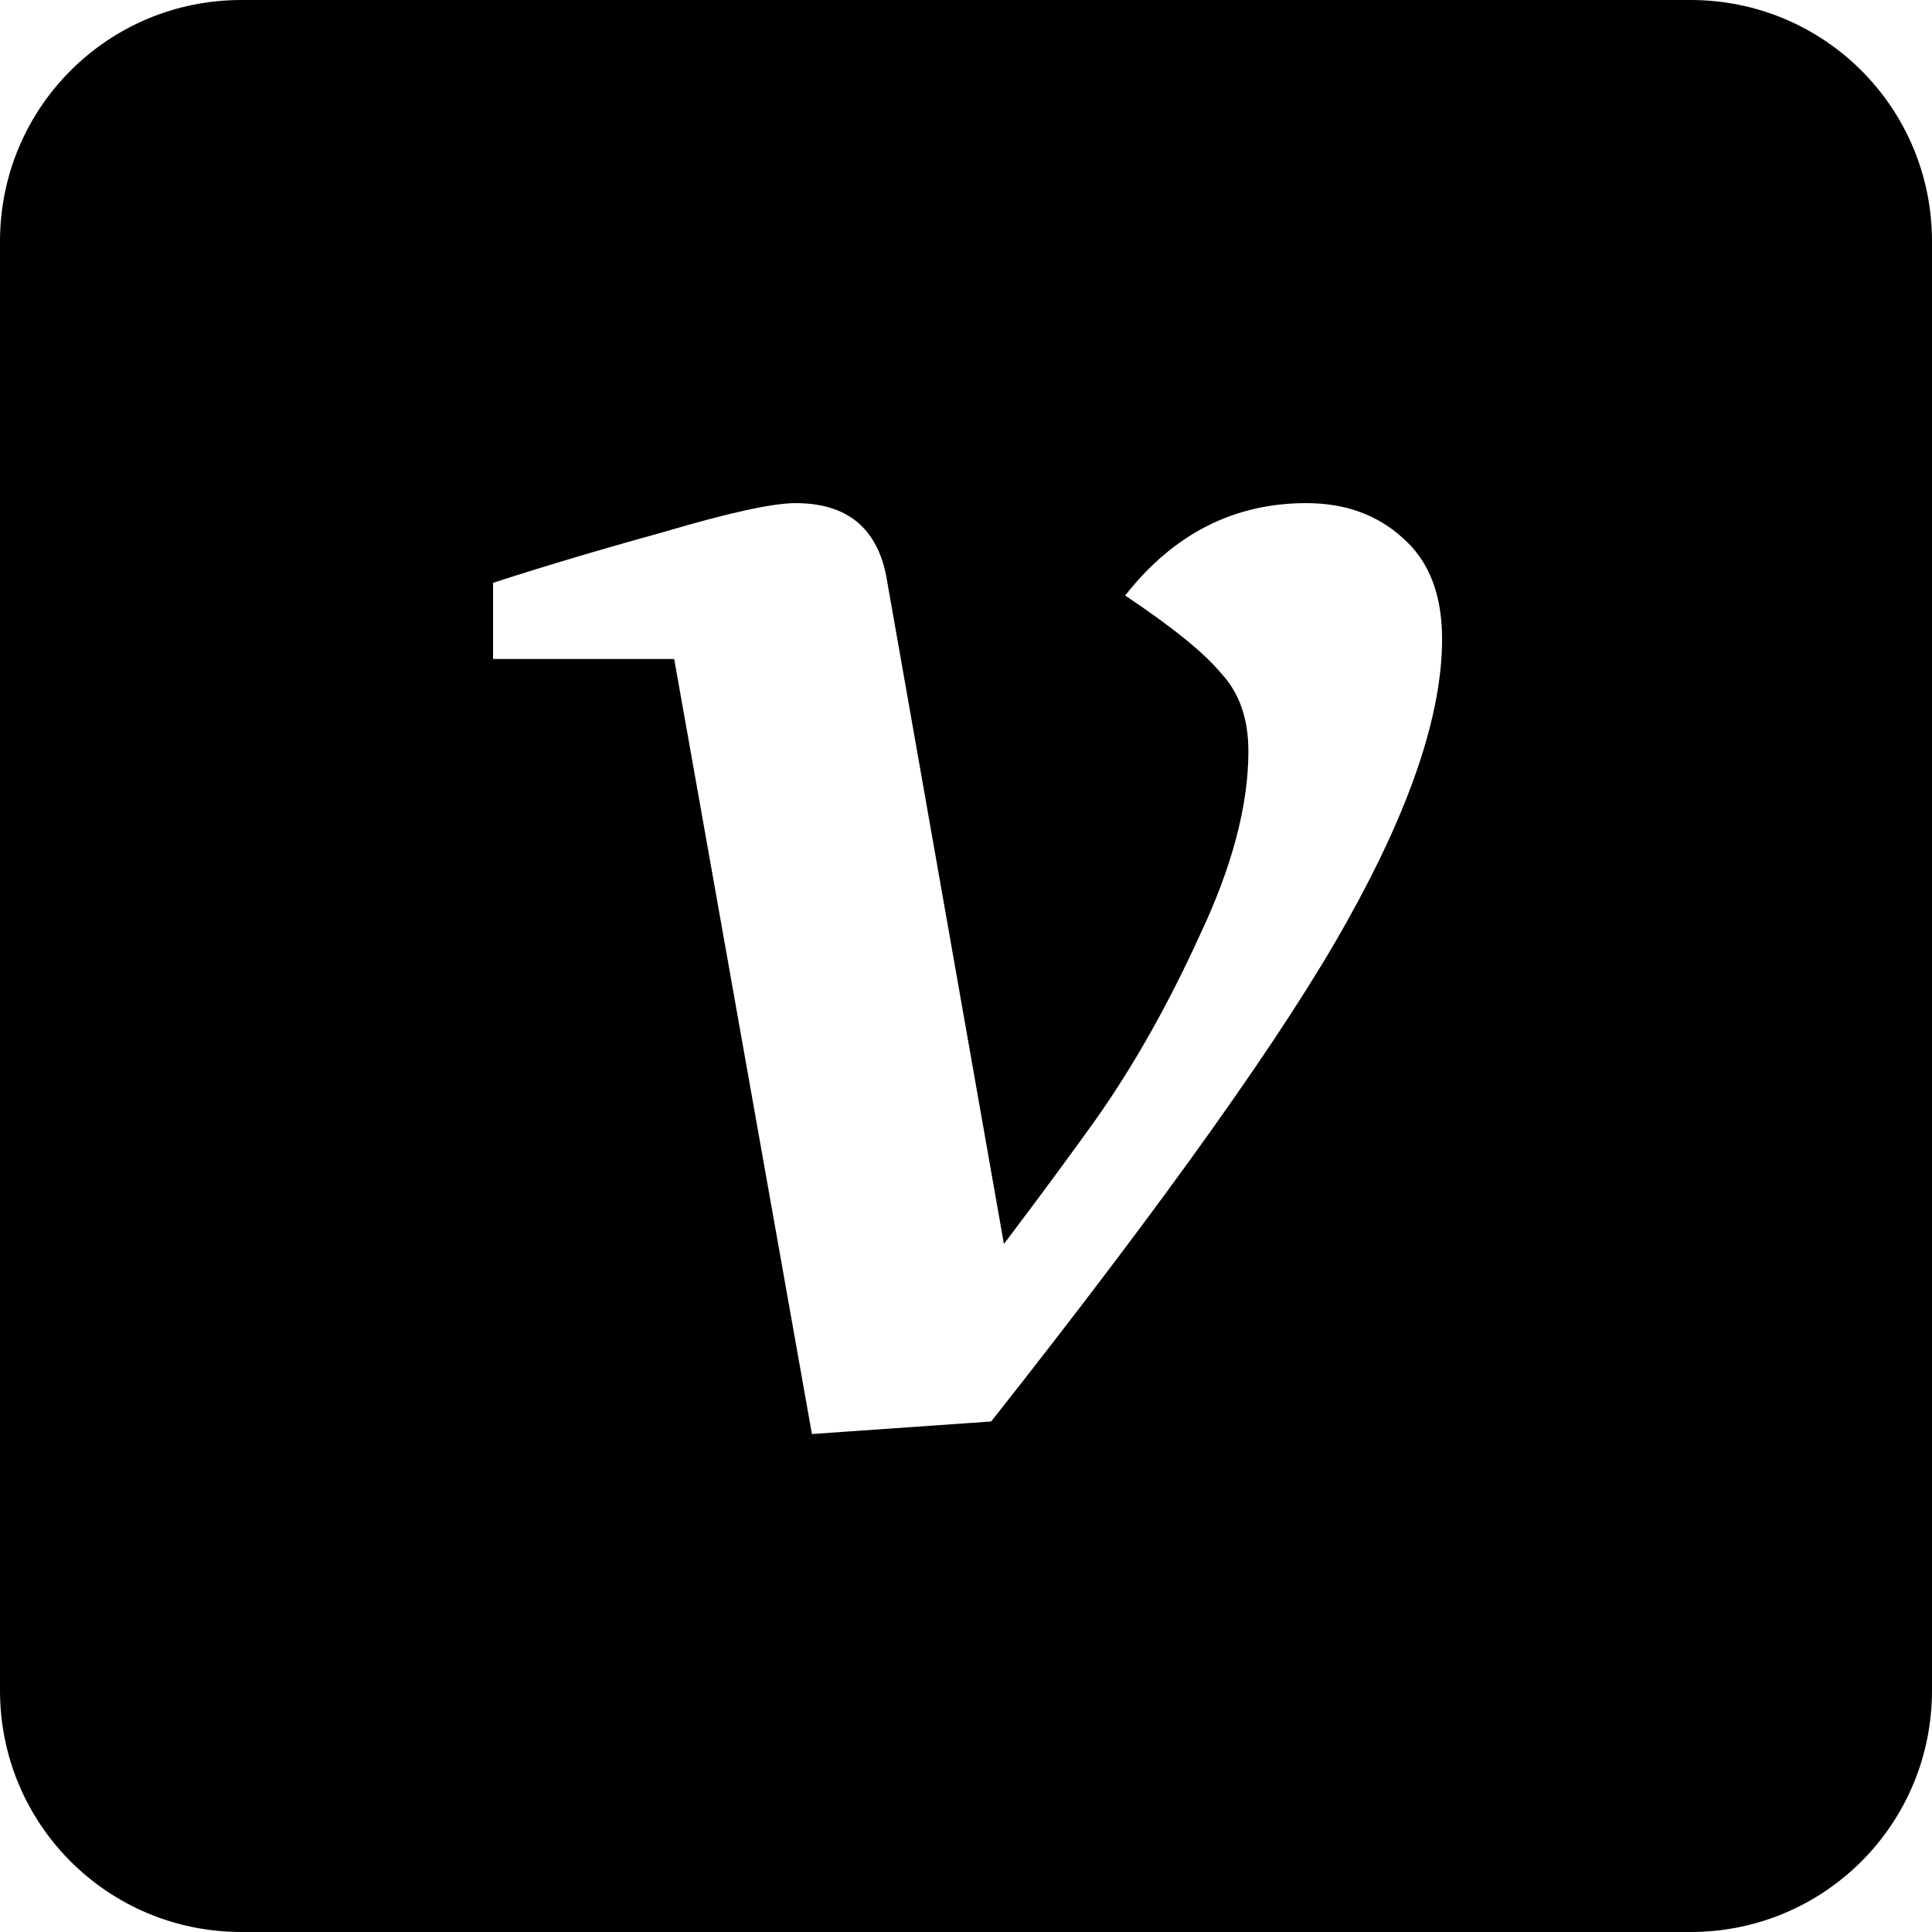
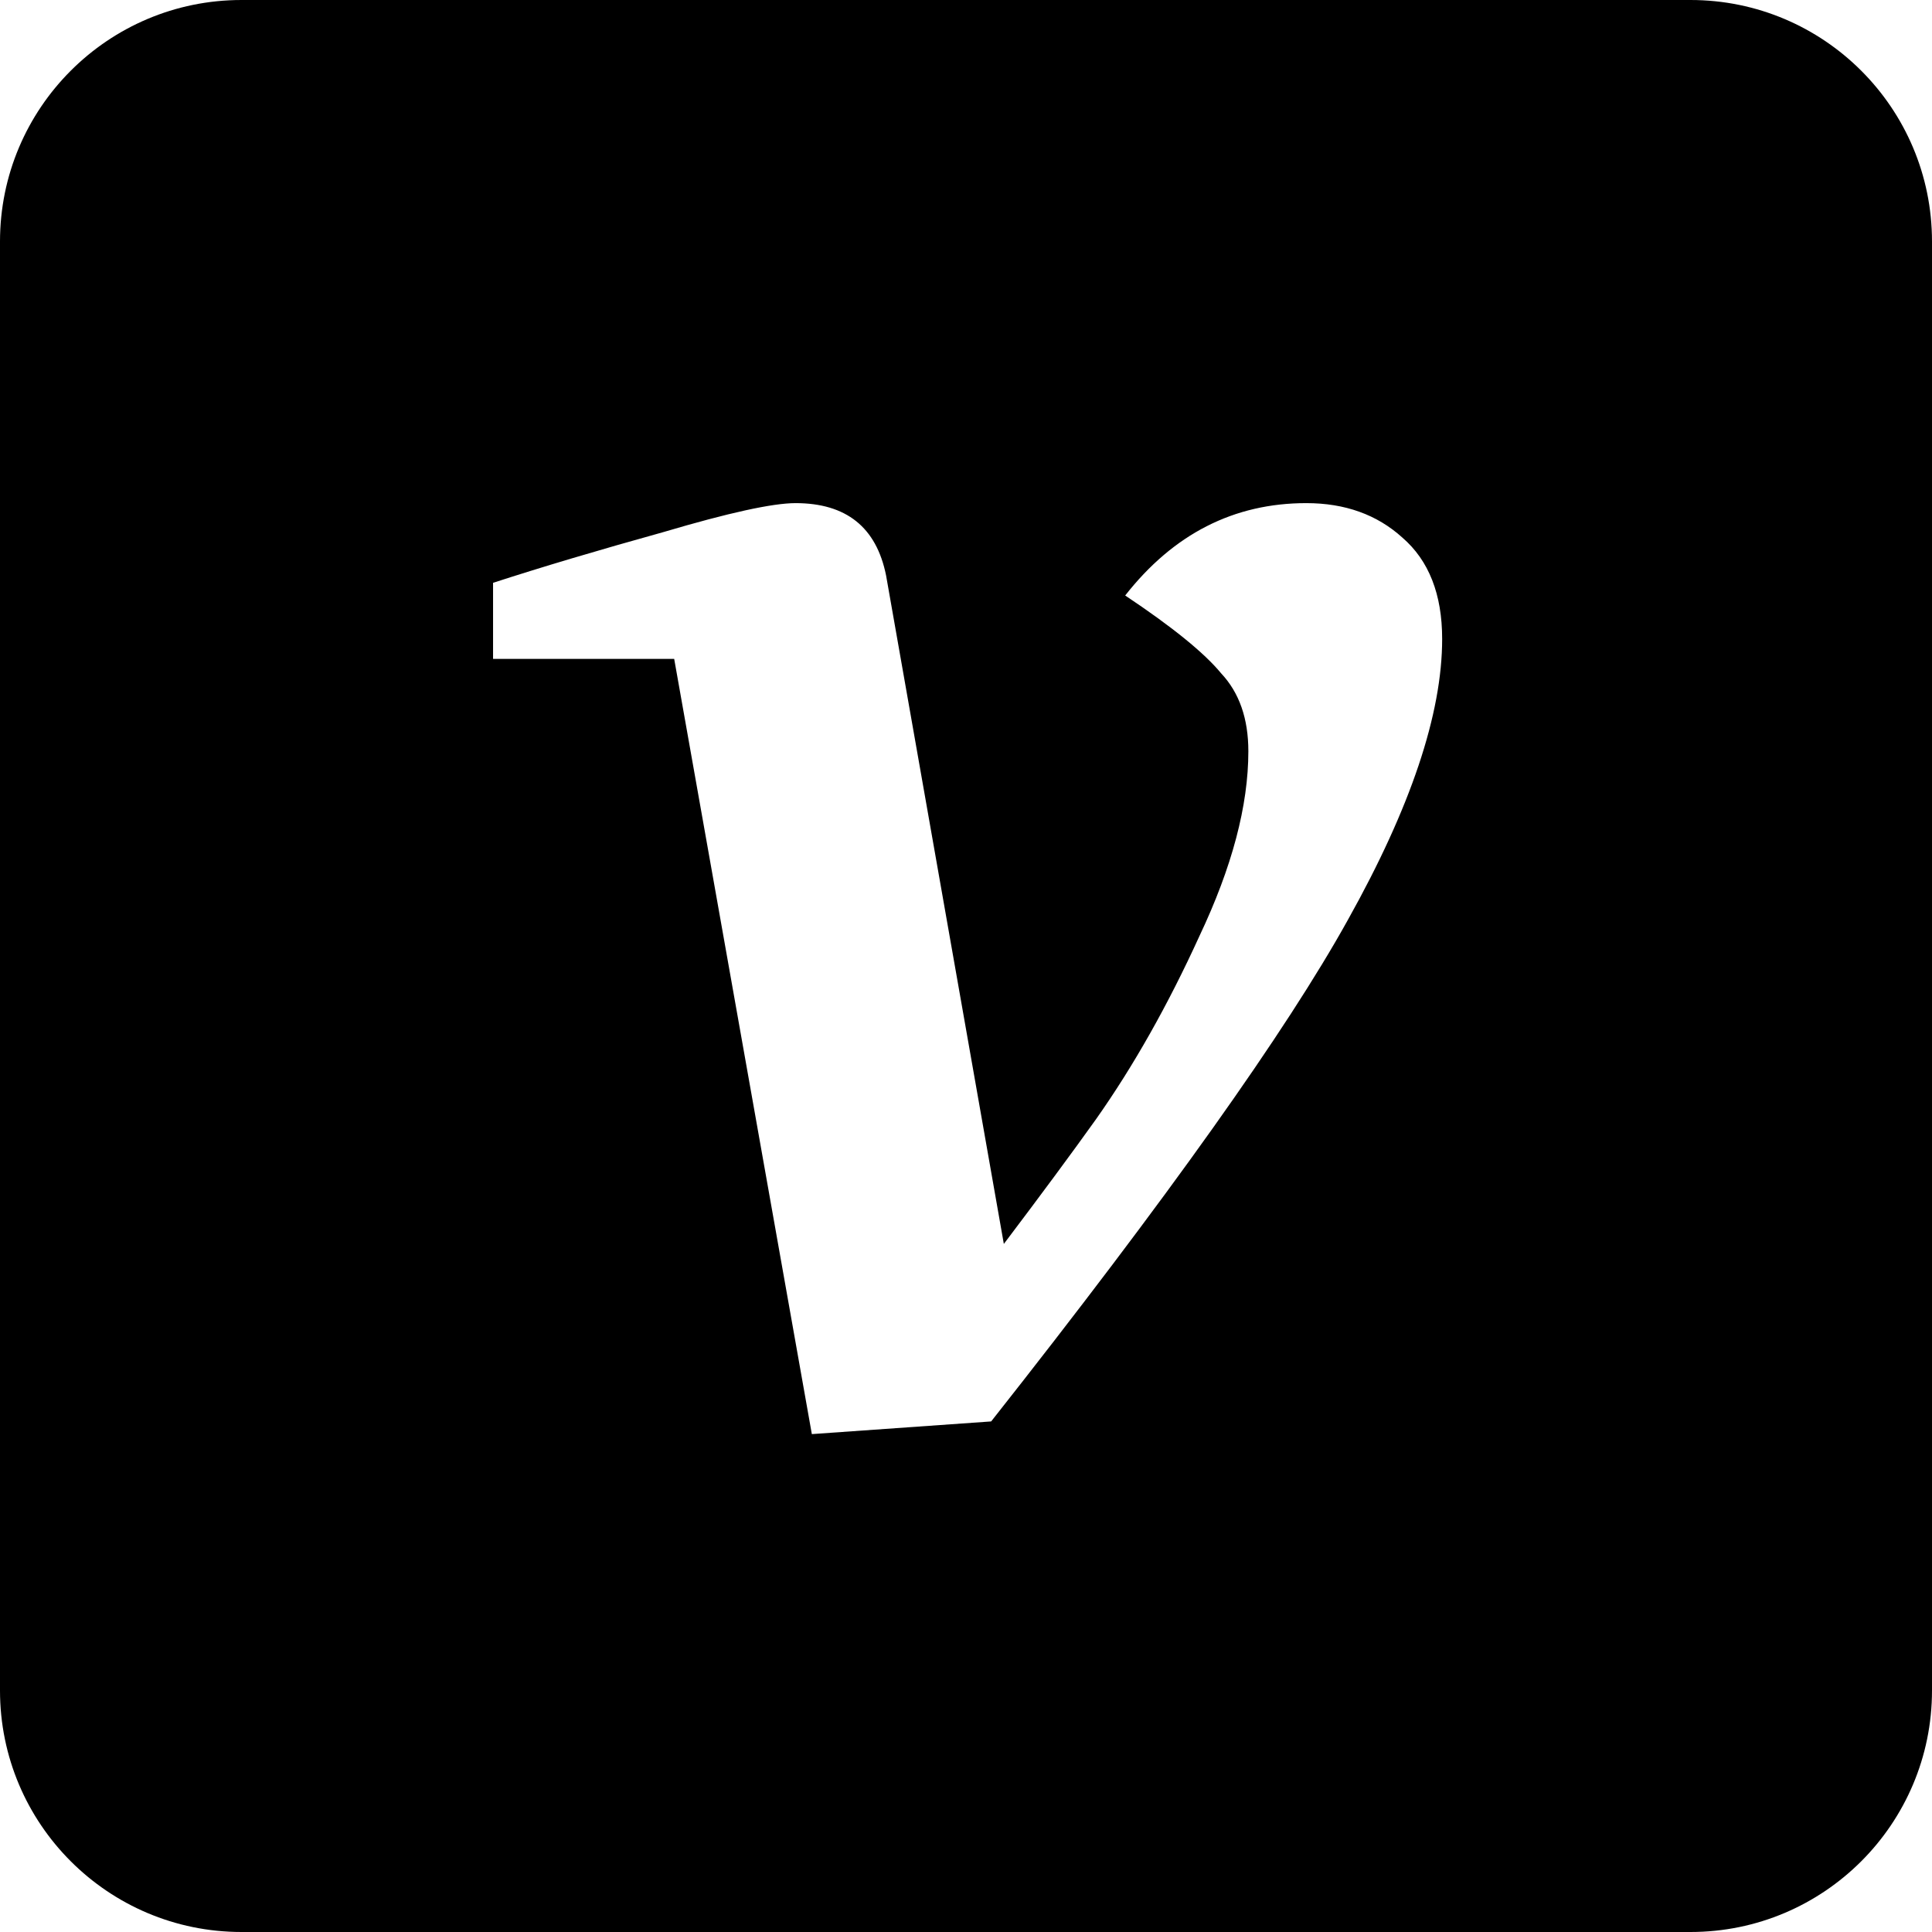
- <svg xmlns="http://www.w3.org/2000/svg" role="img" viewBox="0 0 24 24">
-   <path d="M3 0C1.338 0 0 1.338 0 3v18c0 1.662 1.338 3 3 3h18c1.662 0 3-1.338 3-3V3c0-1.662-1.338-3-3-3H3Zm6.883 6.25c.63 0 1.005.3 1.125.9l1.463 8.303c.465-.615.846-1.133 1.146-1.553.465-.66.893-1.418 1.283-2.273.405-.855.608-1.62.608-2.295 0-.405-.113-.727-.338-.967-.21-.255-.608-.577-1.193-.967.6-.765 1.35-1.148 2.25-1.148.48 0 .878.143 1.193.428.33.285.494.704.494 1.26 0 .93-.39 2.093-1.17 3.488-.765 1.38-2.241 3.457-4.431 6.232l-2.227.156-1.711-9.628h-2.25V7.24c.6-.195 1.305-.406 2.115-.63.81-.24 1.358-.36 1.643-.36Z" />
+ <svg width="18" height="18" viewBox="0 0 192 192" fill="currentColor">
+   <path fill-rule="evenodd" clip-rule="evenodd" d="M24 0H168C181.255 0 192 10.745 192 24V168C192 181.255 181.255 192 168 192H24C10.745 192 0 181.255 0 168V24C0 10.745 10.745 0 24 0ZM49 57.92V65.48H67L80.68 142.52L98.5 141.26C116.02 119.06 127.84 102.44 133.96 91.4C140.2 80.24 143.32 70.94 143.32 63.5C143.32 59.06 142 55.7 139.36 53.42C136.84 51.14 133.66 50 129.82 50C122.62 50 116.62 53.06 111.82 59.18C116.5 62.3 119.68 64.88 121.36 66.92C123.16 68.84 124.06 71.42 124.06 74.66C124.06 80.06 122.44 86.18 119.2 93.02C116.08 99.86 112.66 105.92 108.94 111.2C106.54 114.56 103.48 118.7 99.76 123.62L88.06 57.2C87.1 52.4 84.1 50 79.06 50C76.78 50 72.4 50.96 65.92 52.88C59.44 54.68 53.8 56.36 49 57.92Z" fill="currentColor" />
</svg>
